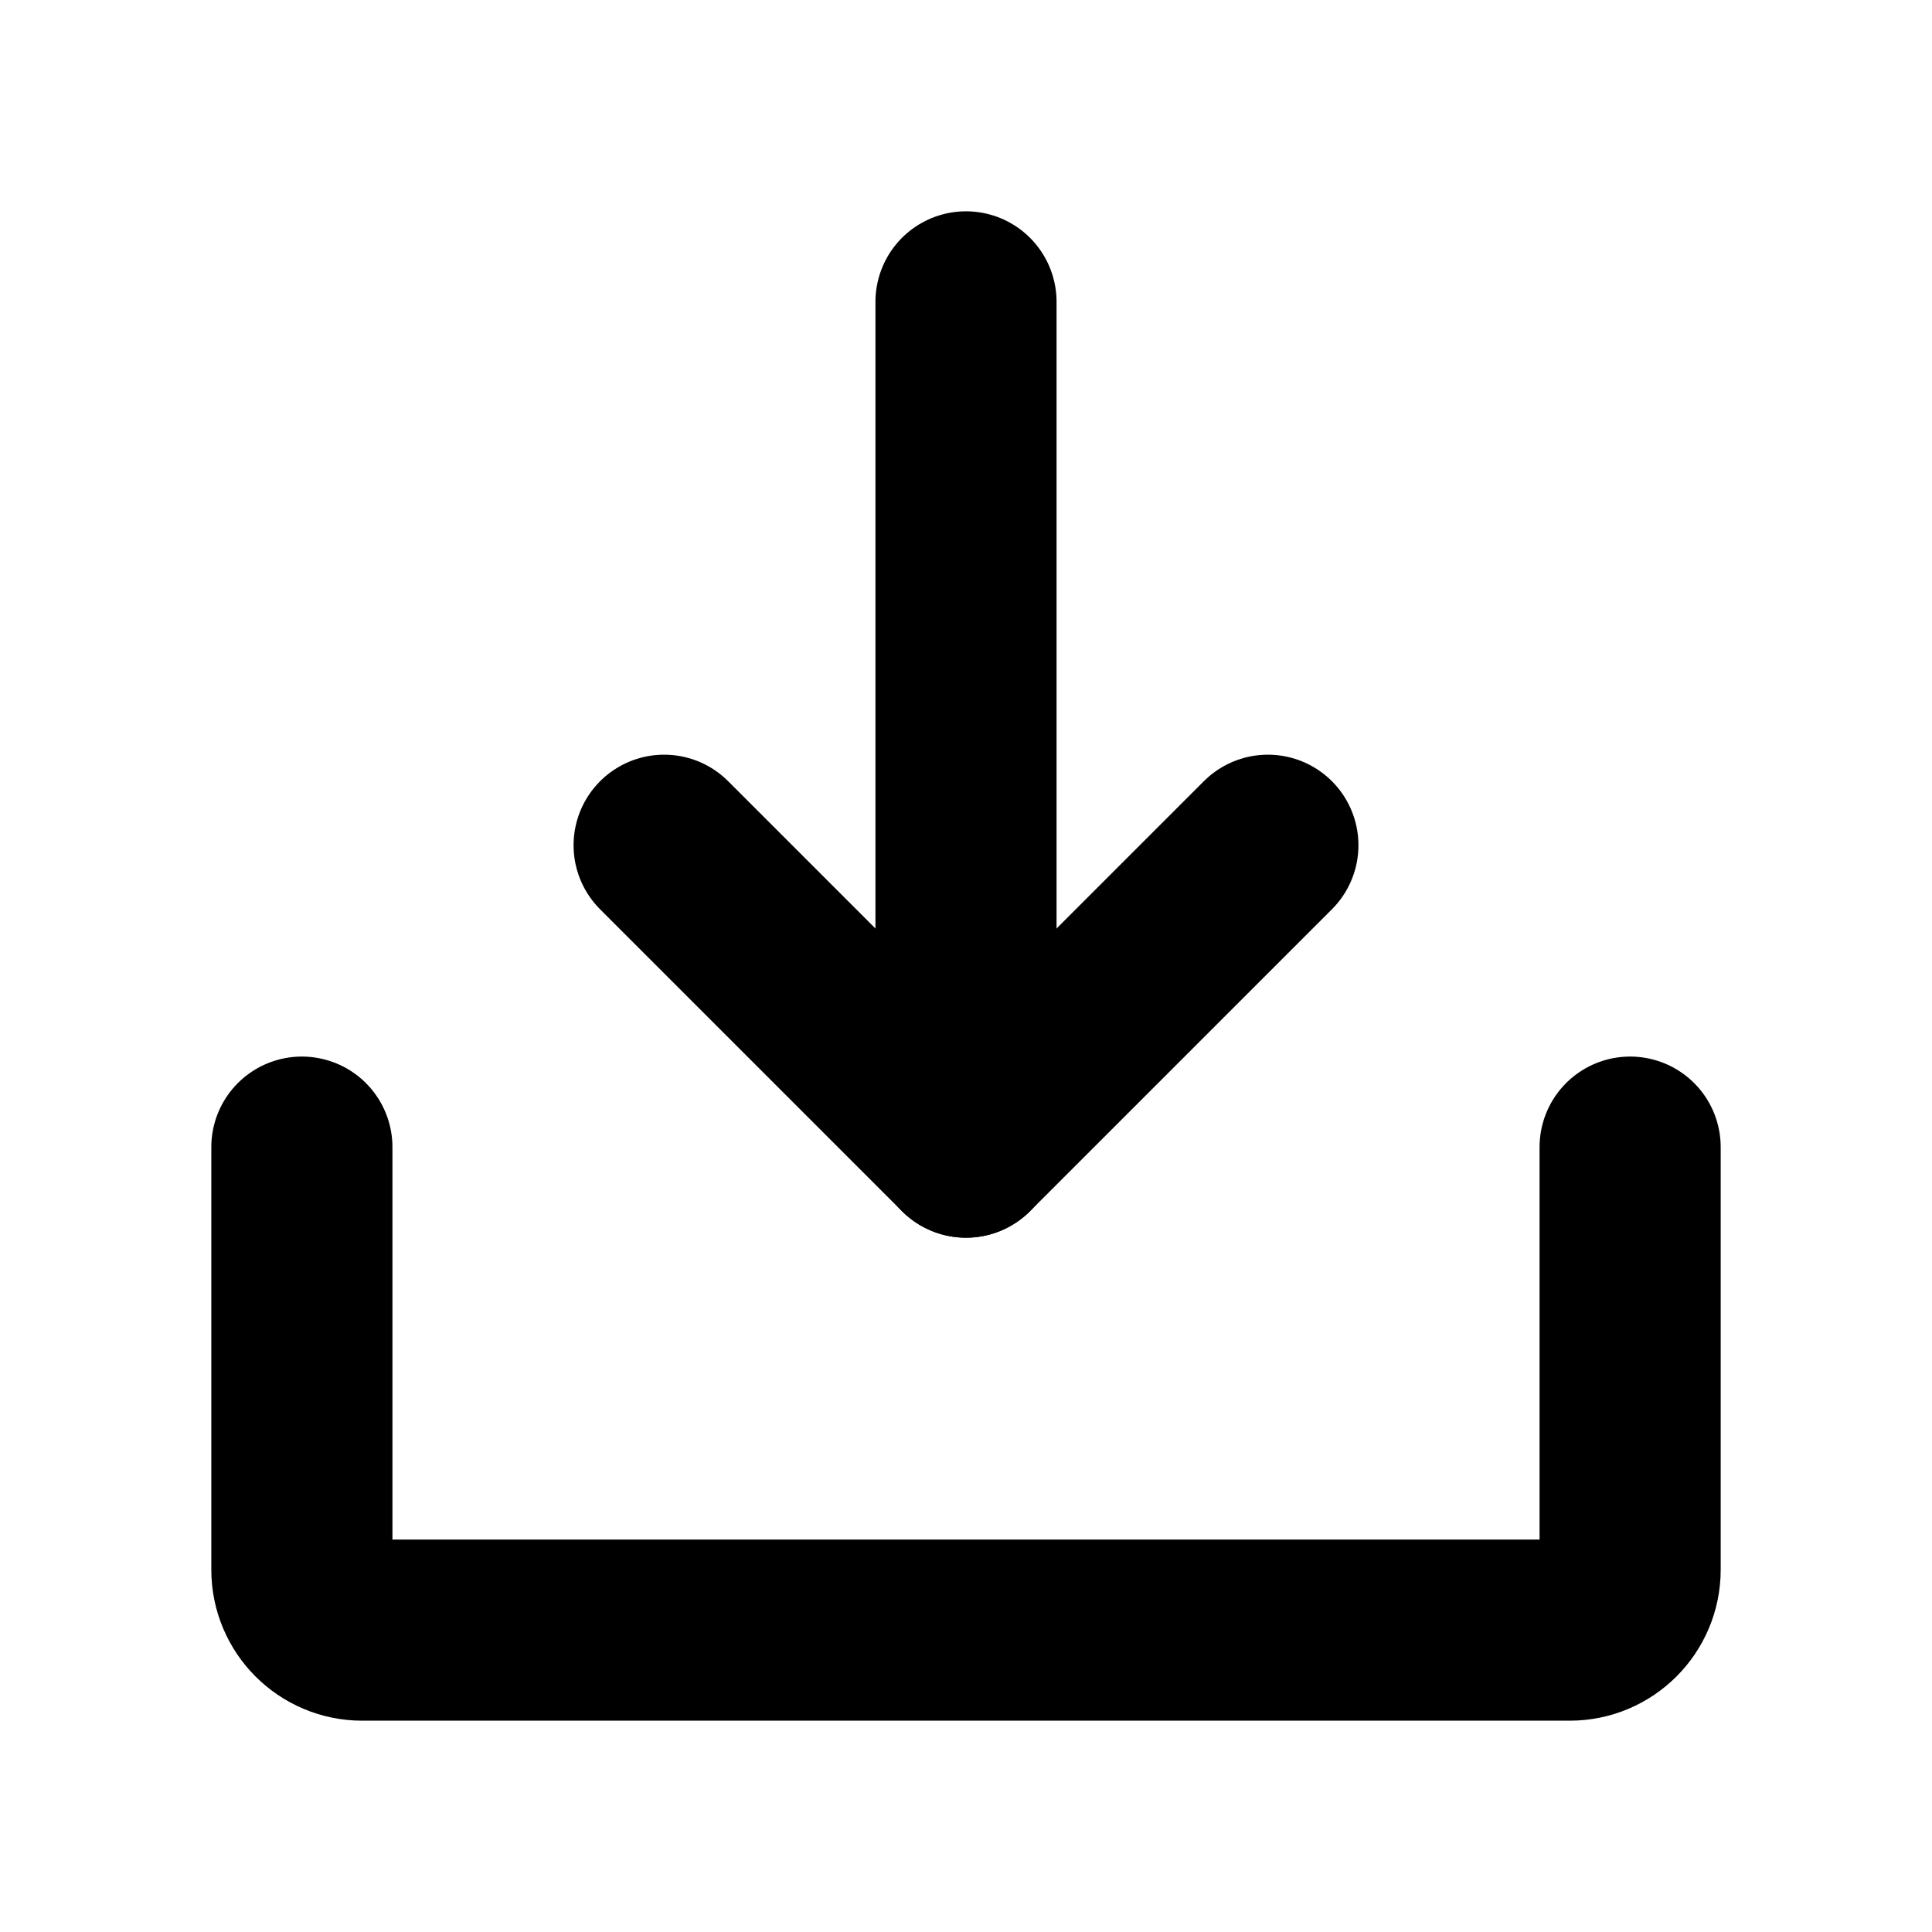
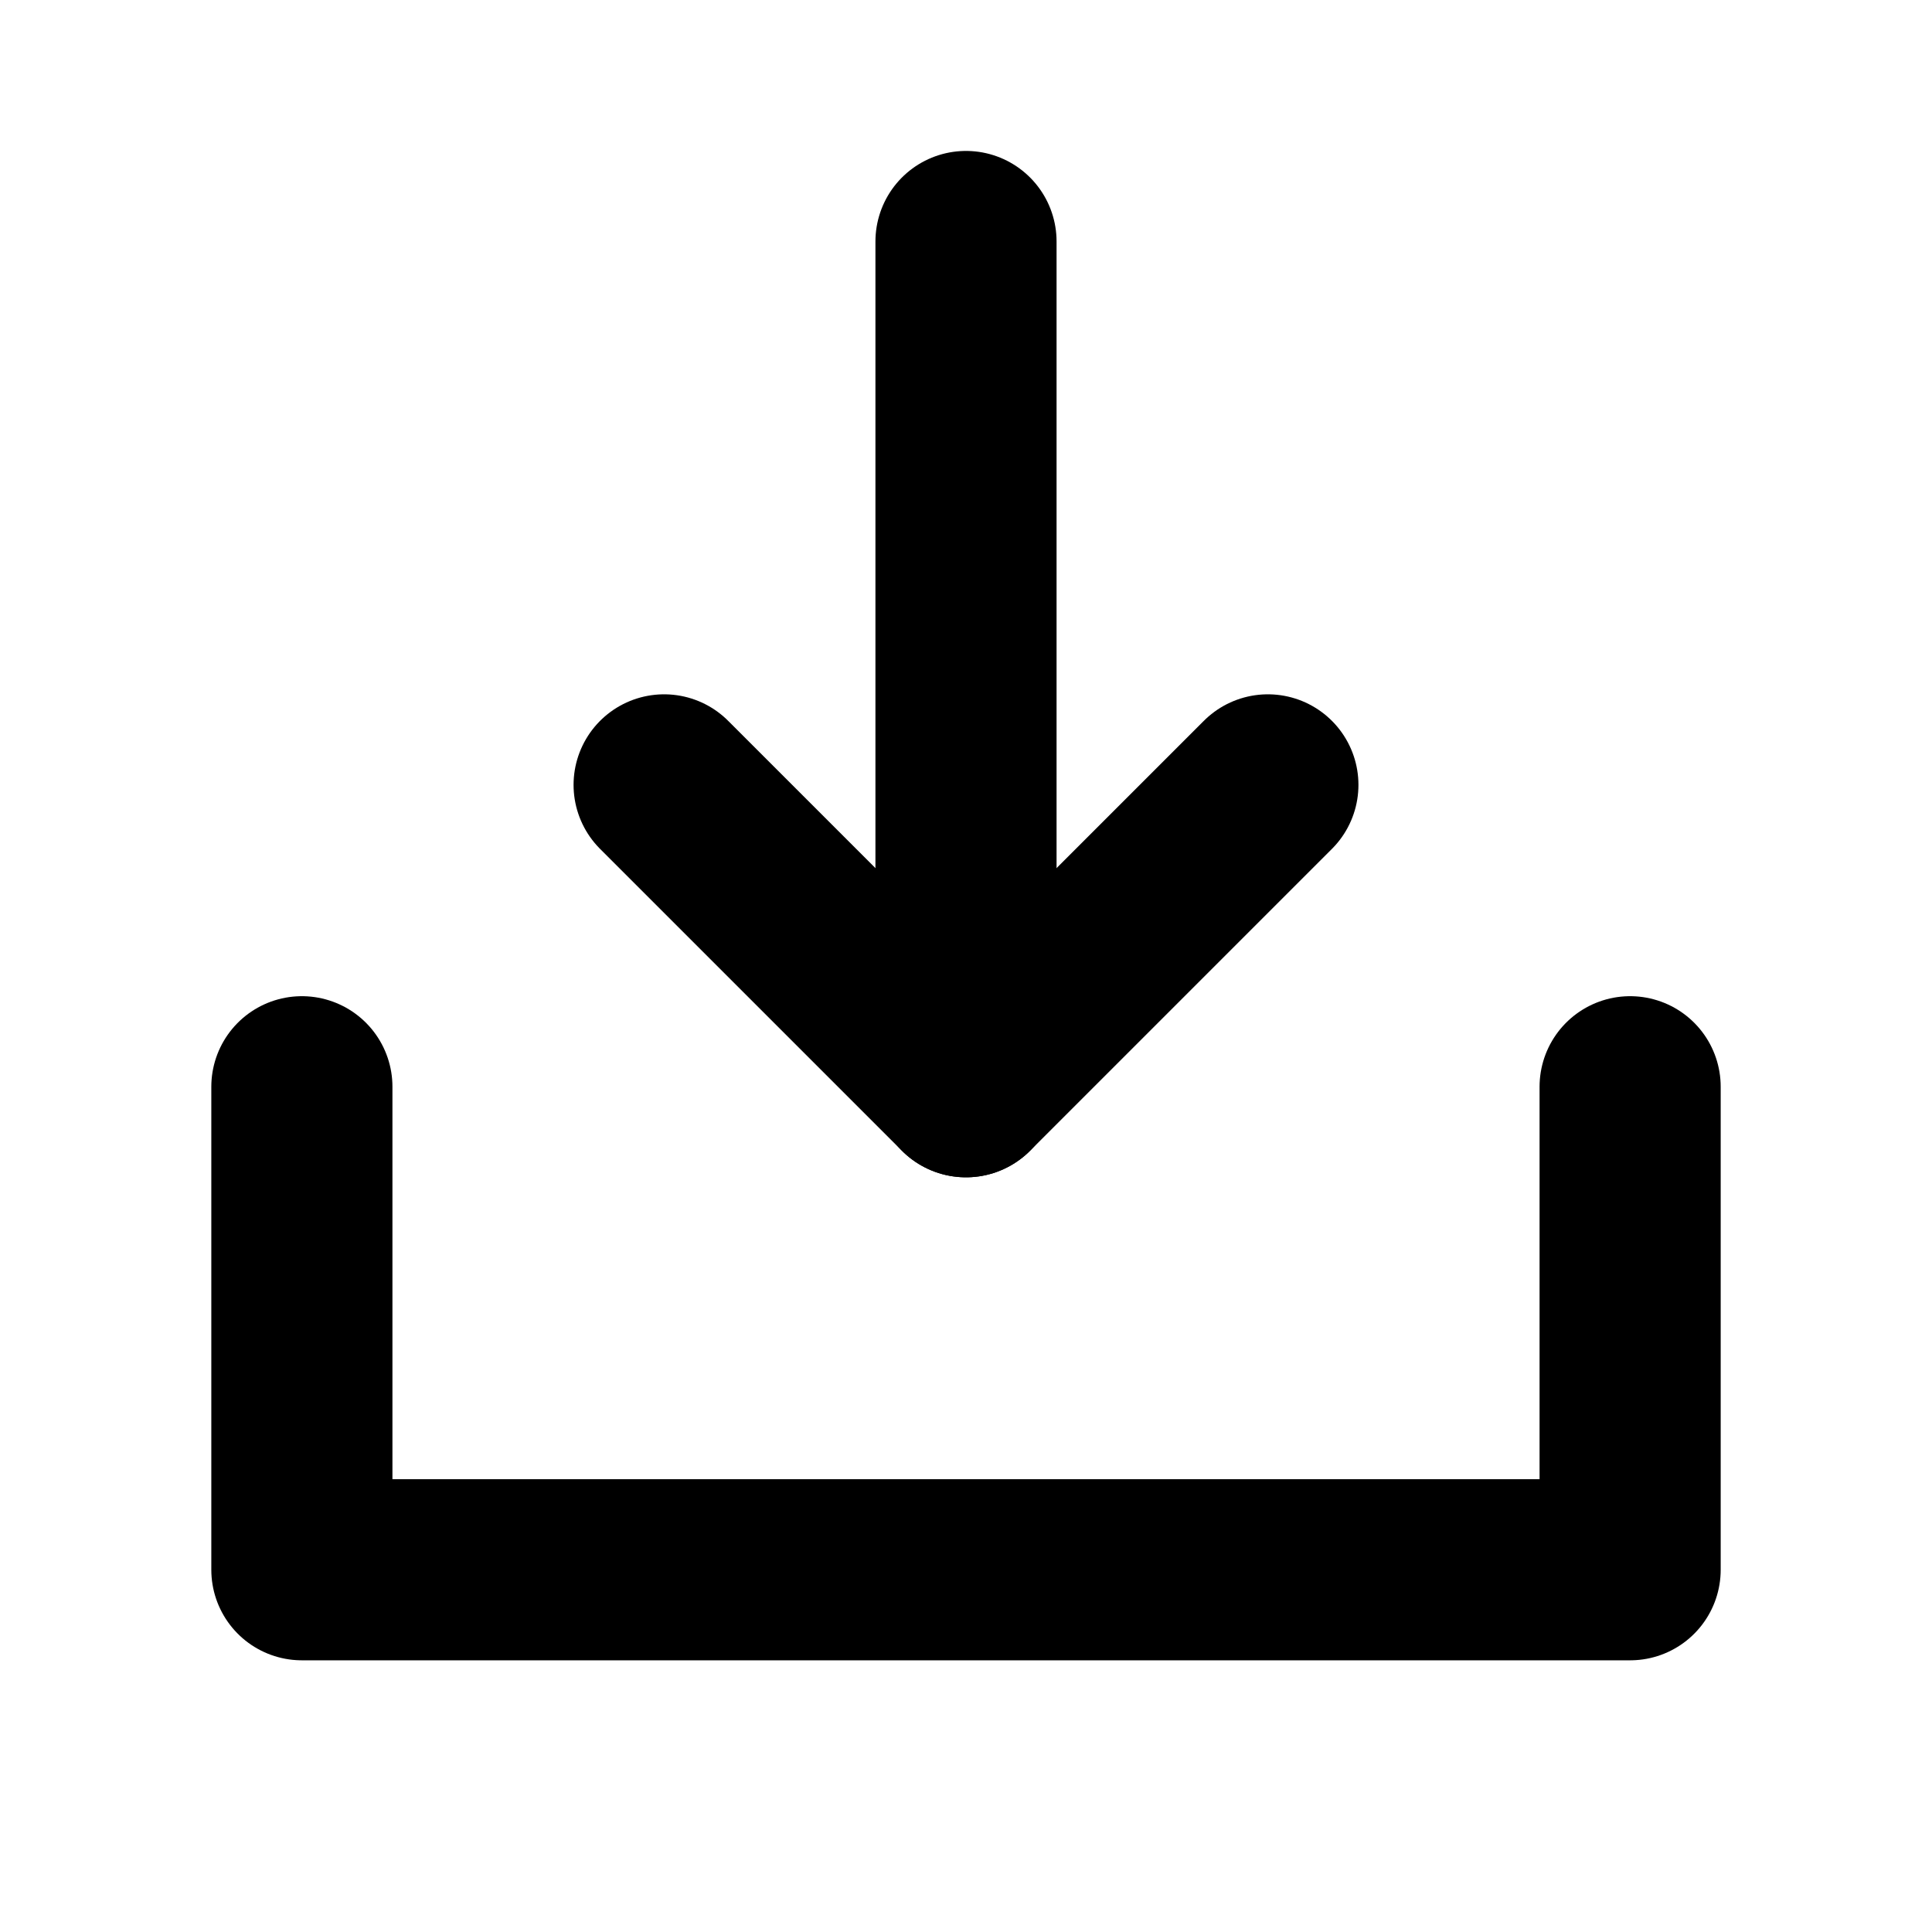
<svg xmlns="http://www.w3.org/2000/svg" viewBox="0 0 256 256">
  <rect width="256" height="256" fill="none" />
-   <line x1="128" y1="152" x2="128" y2="40" fill="none" stroke="currentColor" stroke-linecap="round" stroke-linejoin="round" stroke-width="24" />
-   <path d="M216,152v56a8,8,0,0,1-8,8H48a8,8,0,0,1-8-8V152" fill="none" stroke="currentColor" stroke-linecap="round" stroke-linejoin="round" stroke-width="24" />
-   <polyline points="168 112 128 152 88 112" fill="none" stroke="currentColor" stroke-linecap="round" stroke-linejoin="round" stroke-width="24" />
+   <line x1="128" y1="144" x2="128" y2="32" fill="none" stroke="currentColor" stroke-linecap="round" stroke-linejoin="round" stroke-width="24" />
+   <polyline points="216 144 216 208 40 208 40 144" fill="none" stroke="currentColor" stroke-linecap="round" stroke-linejoin="round" stroke-width="24" />
+   <polyline points="168 104 128 144 88 104" fill="none" stroke="currentColor" stroke-linecap="round" stroke-linejoin="round" stroke-width="24" />
</svg>
